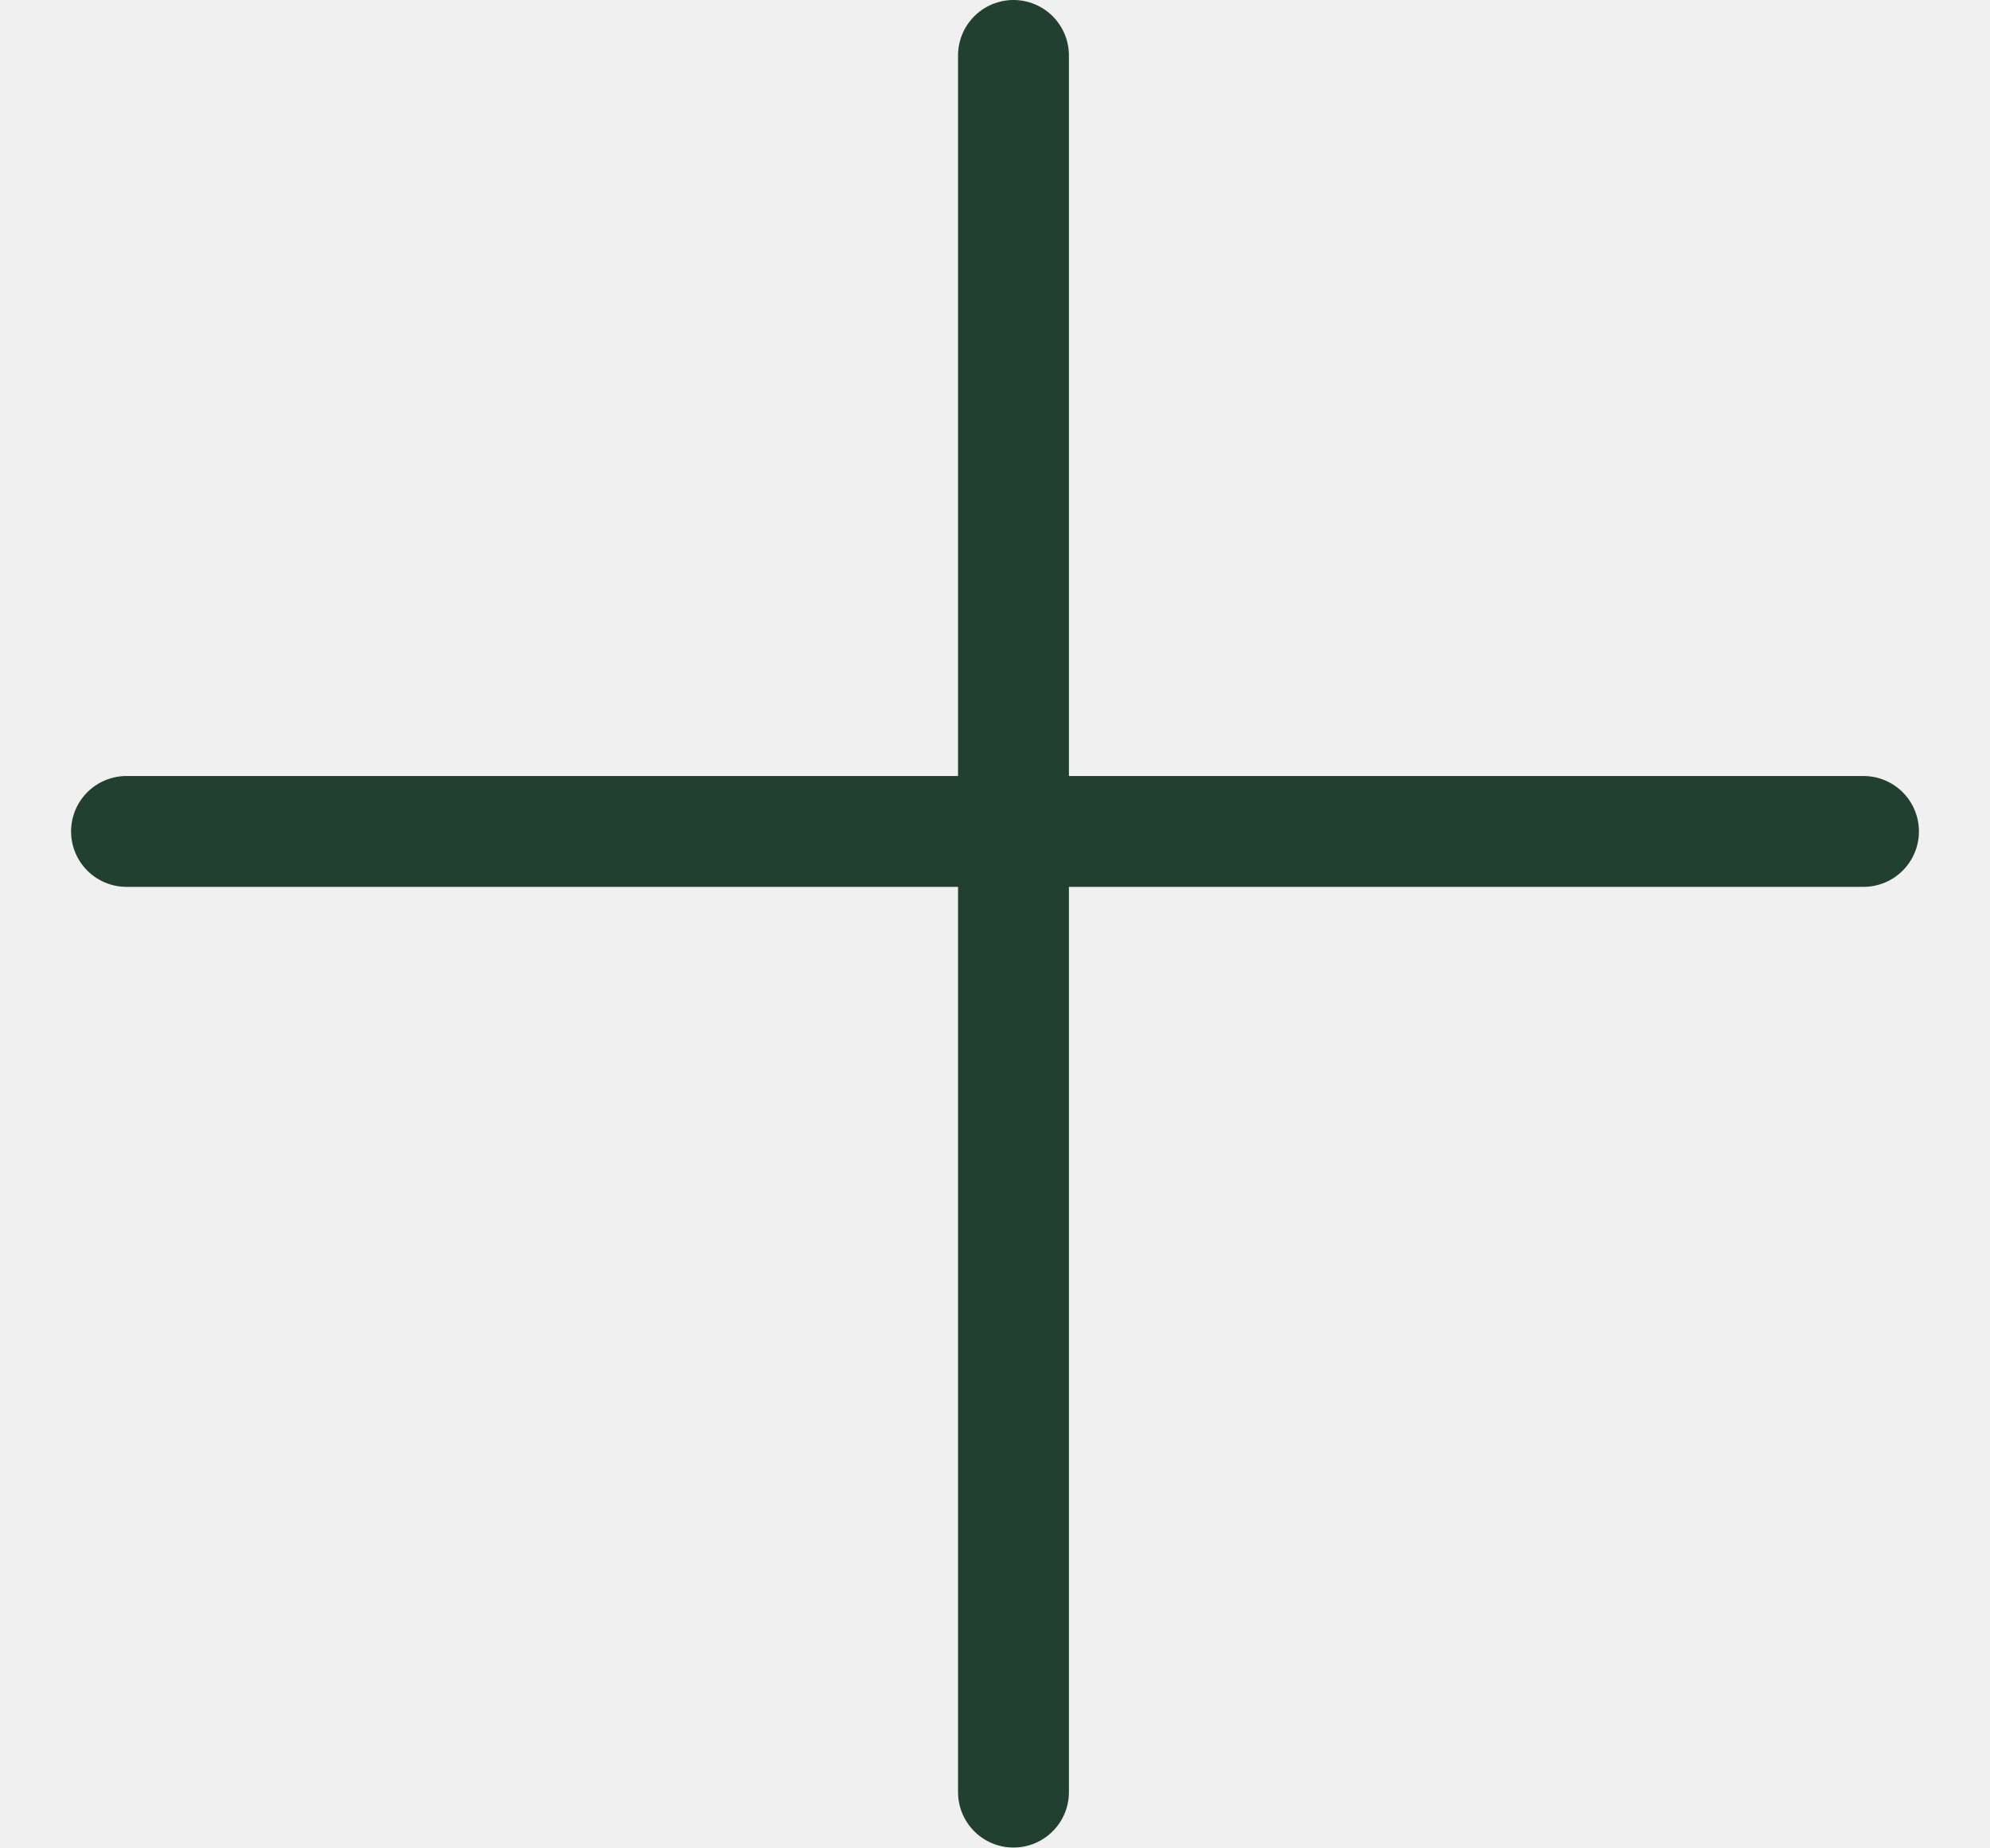
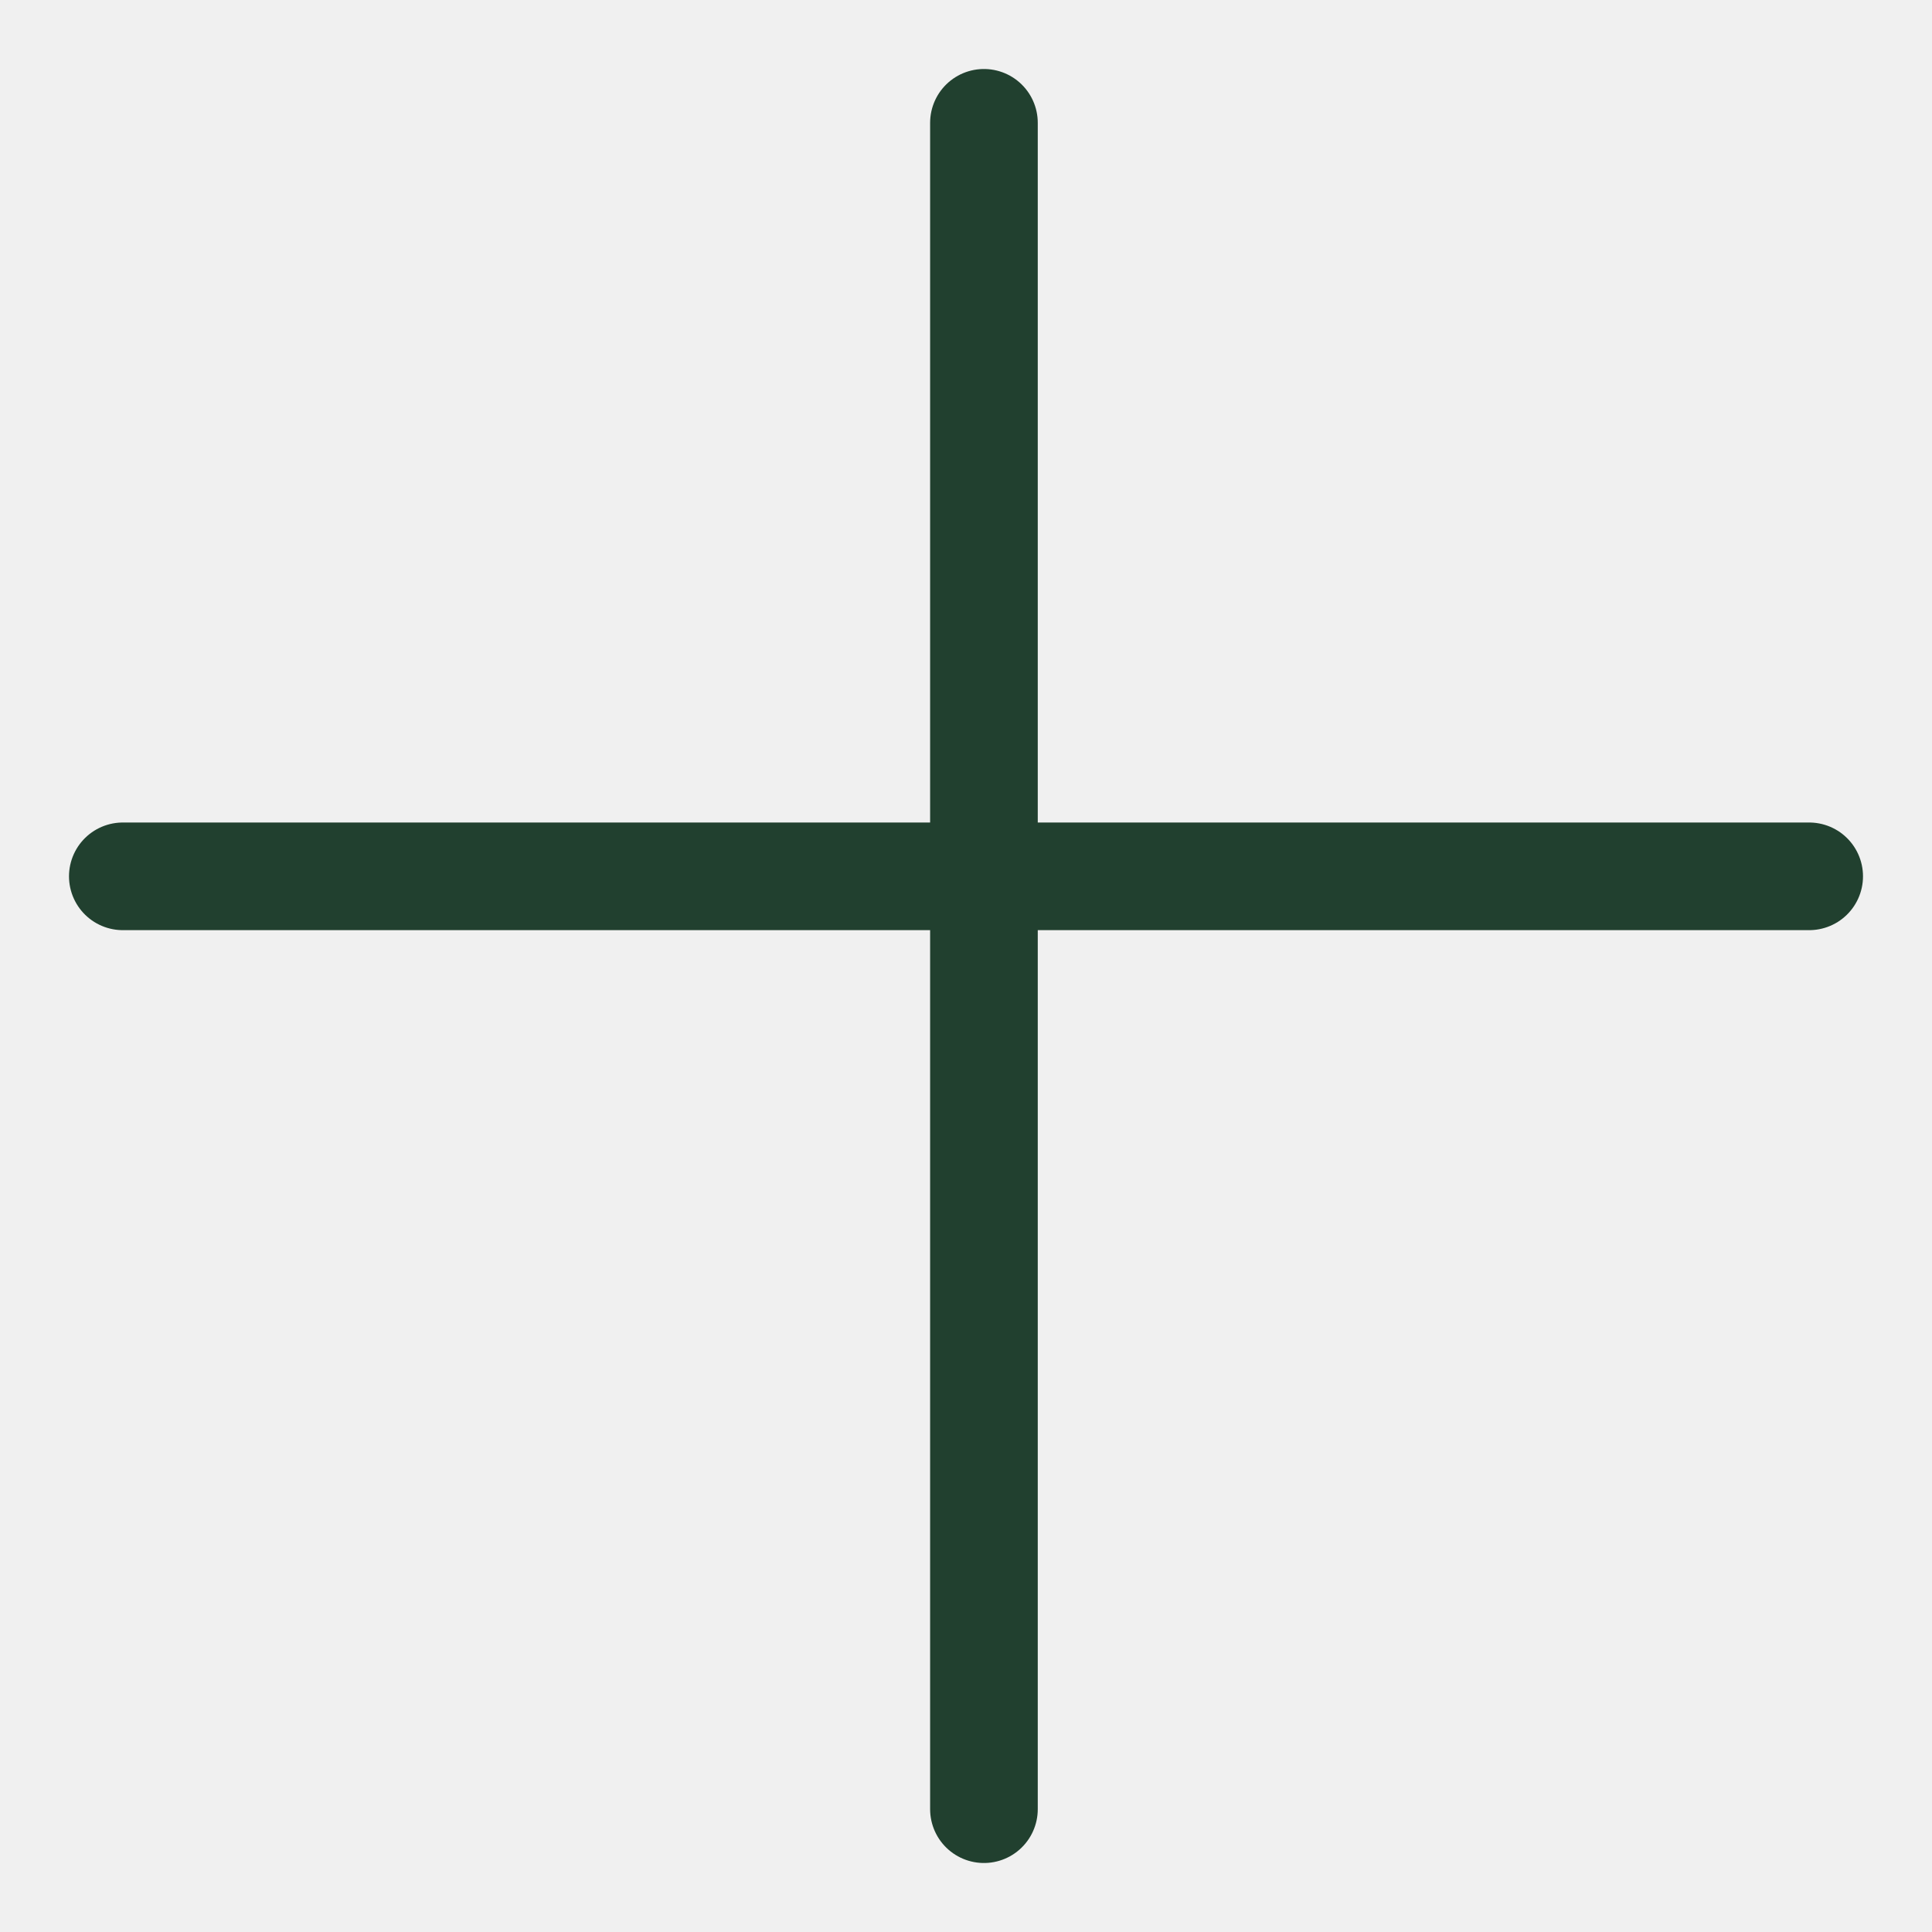
- <svg xmlns="http://www.w3.org/2000/svg" width="14" height="13" viewBox="0 0 14 13" fill="none">
+ <svg xmlns="http://www.w3.org/2000/svg" width="13" height="13" viewBox="0 0 14 13" fill="none">
  <g clip-path="url(#clip0_360_2916)">
    <line x1="7.13" y1="0.39" x2="7.13" y2="12.61" stroke="#21402F" stroke-width="0.78" stroke-linecap="round" />
    <line x1="0.39" y1="-0.39" x2="12.61" y2="-0.39" transform="matrix(-1 0 0 1 13.5 6.24023)" stroke="#21402F" stroke-width="0.78" stroke-linecap="round" />
  </g>
  <defs>
    <clipPath id="clip0_360_2916">
      <rect width="13" height="13" fill="white" transform="translate(0.5)" />
    </clipPath>
  </defs>
</svg>
